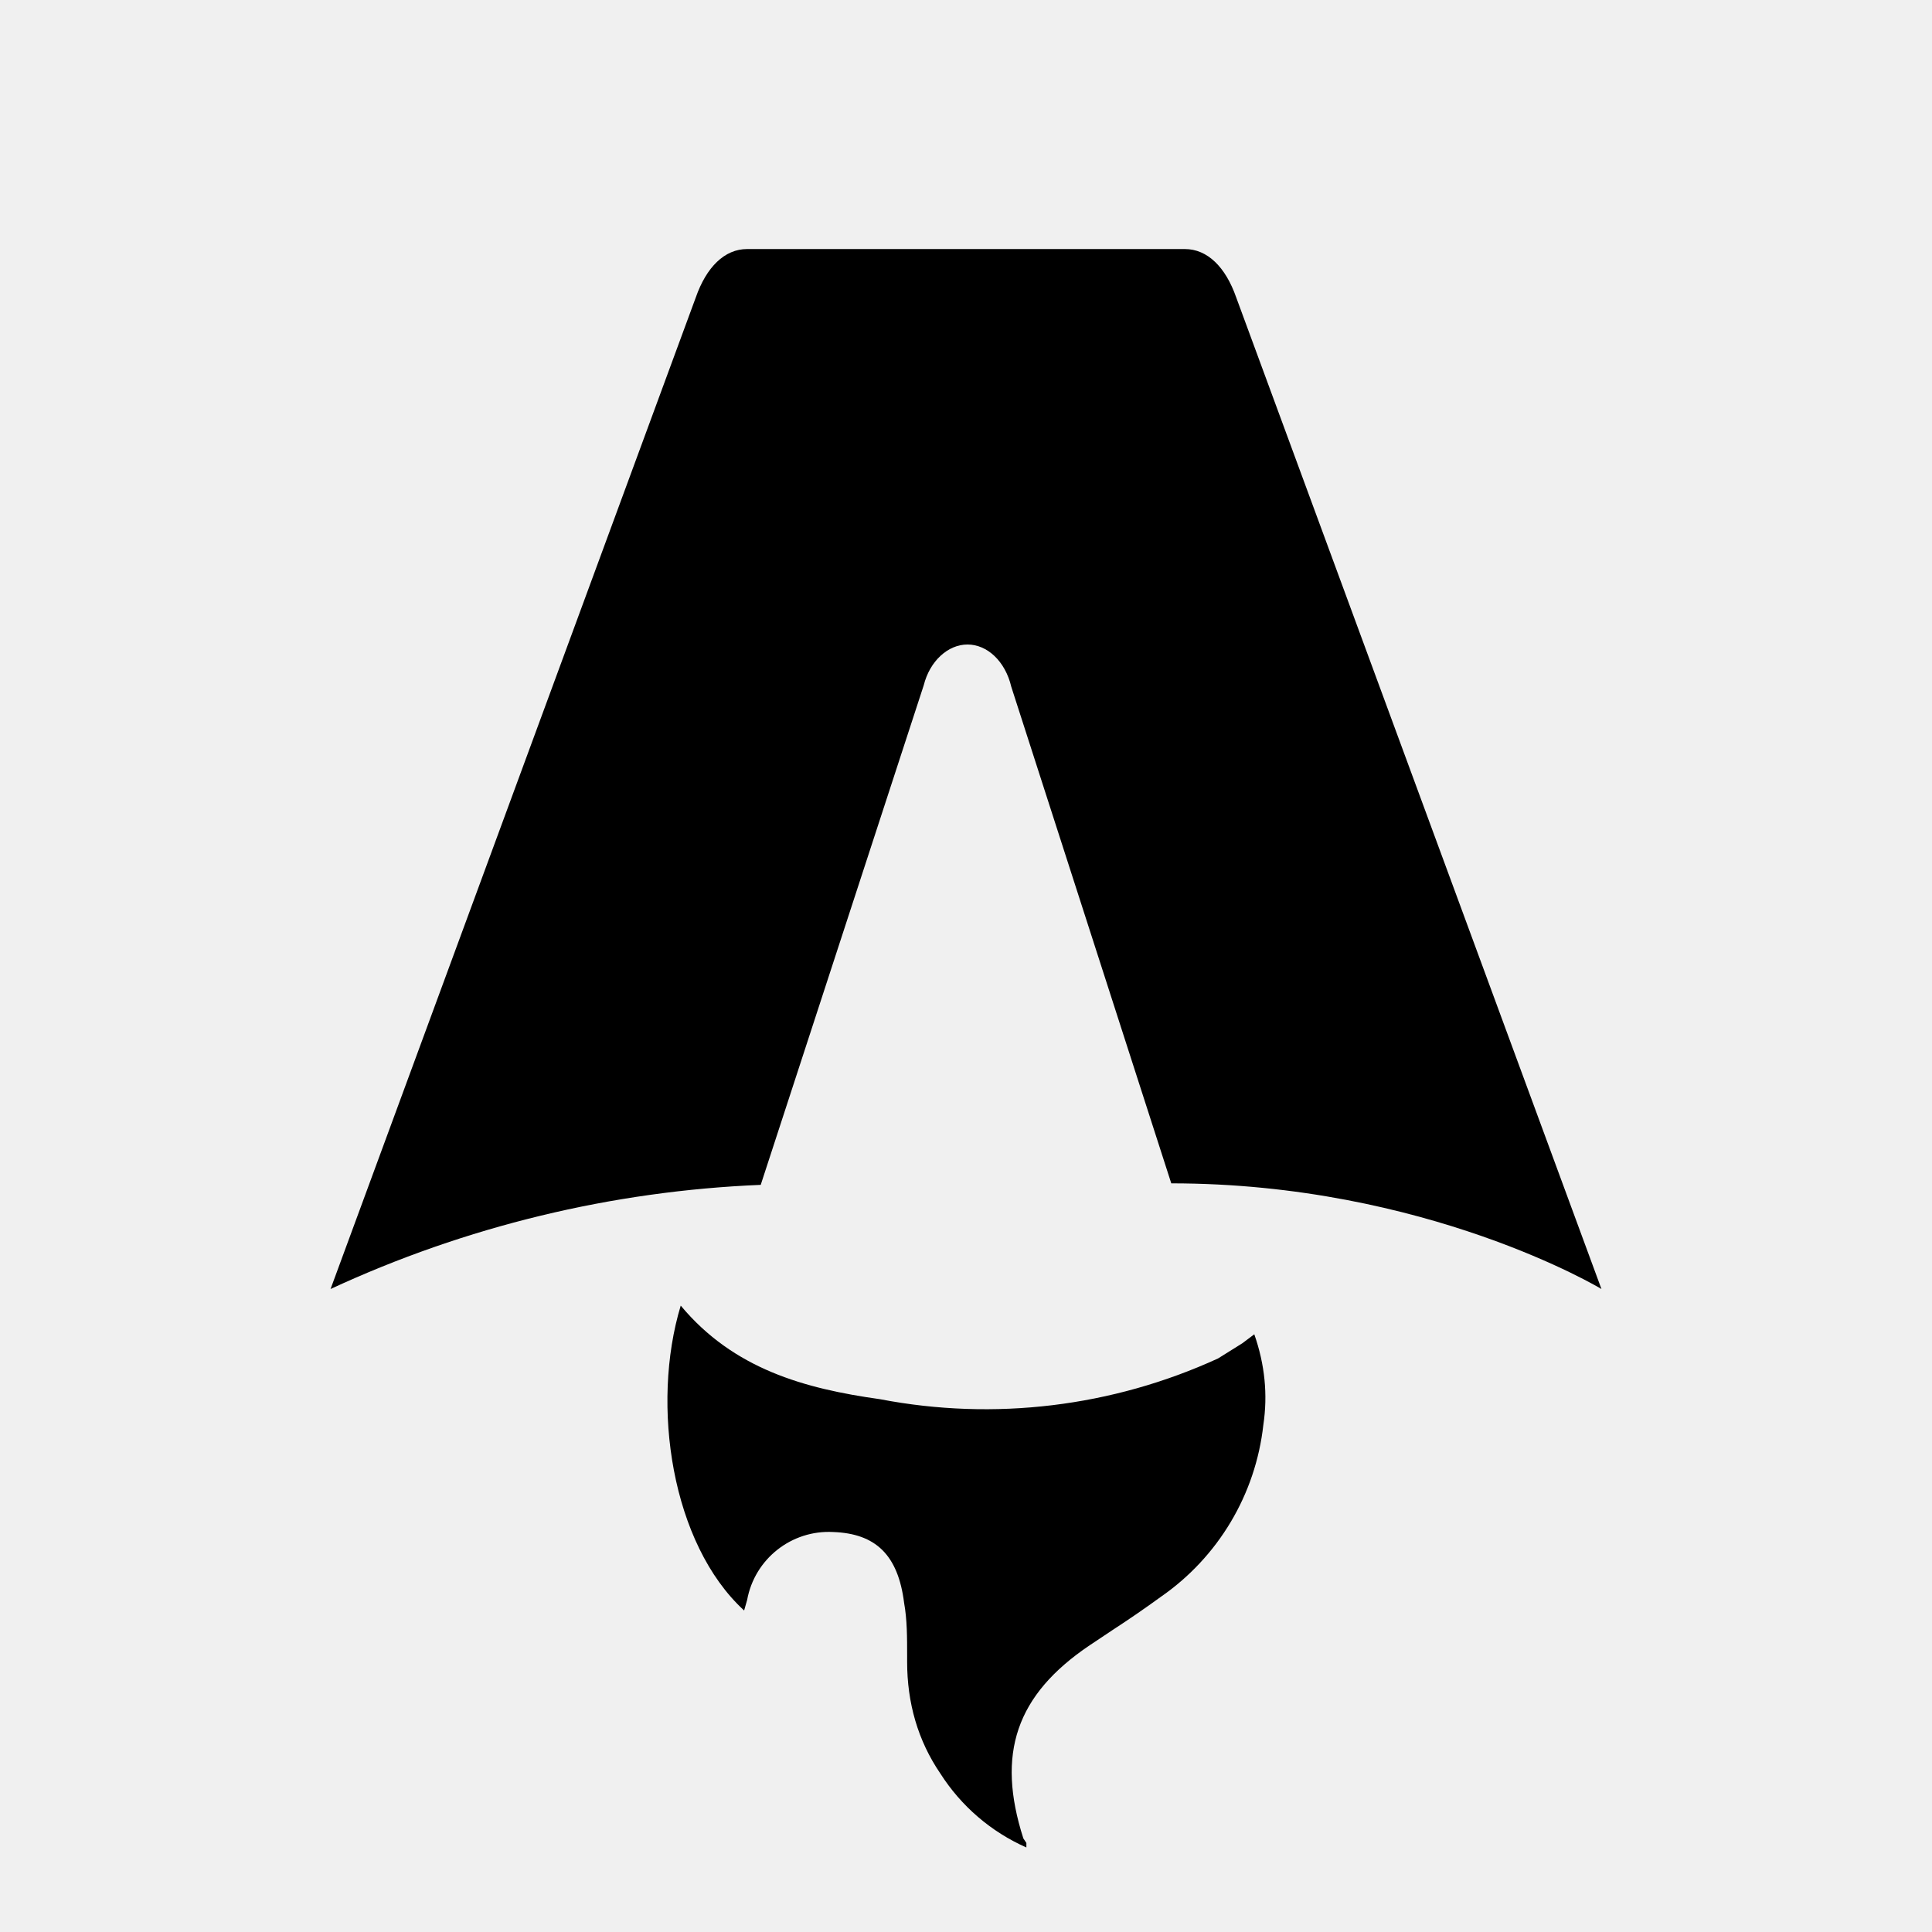
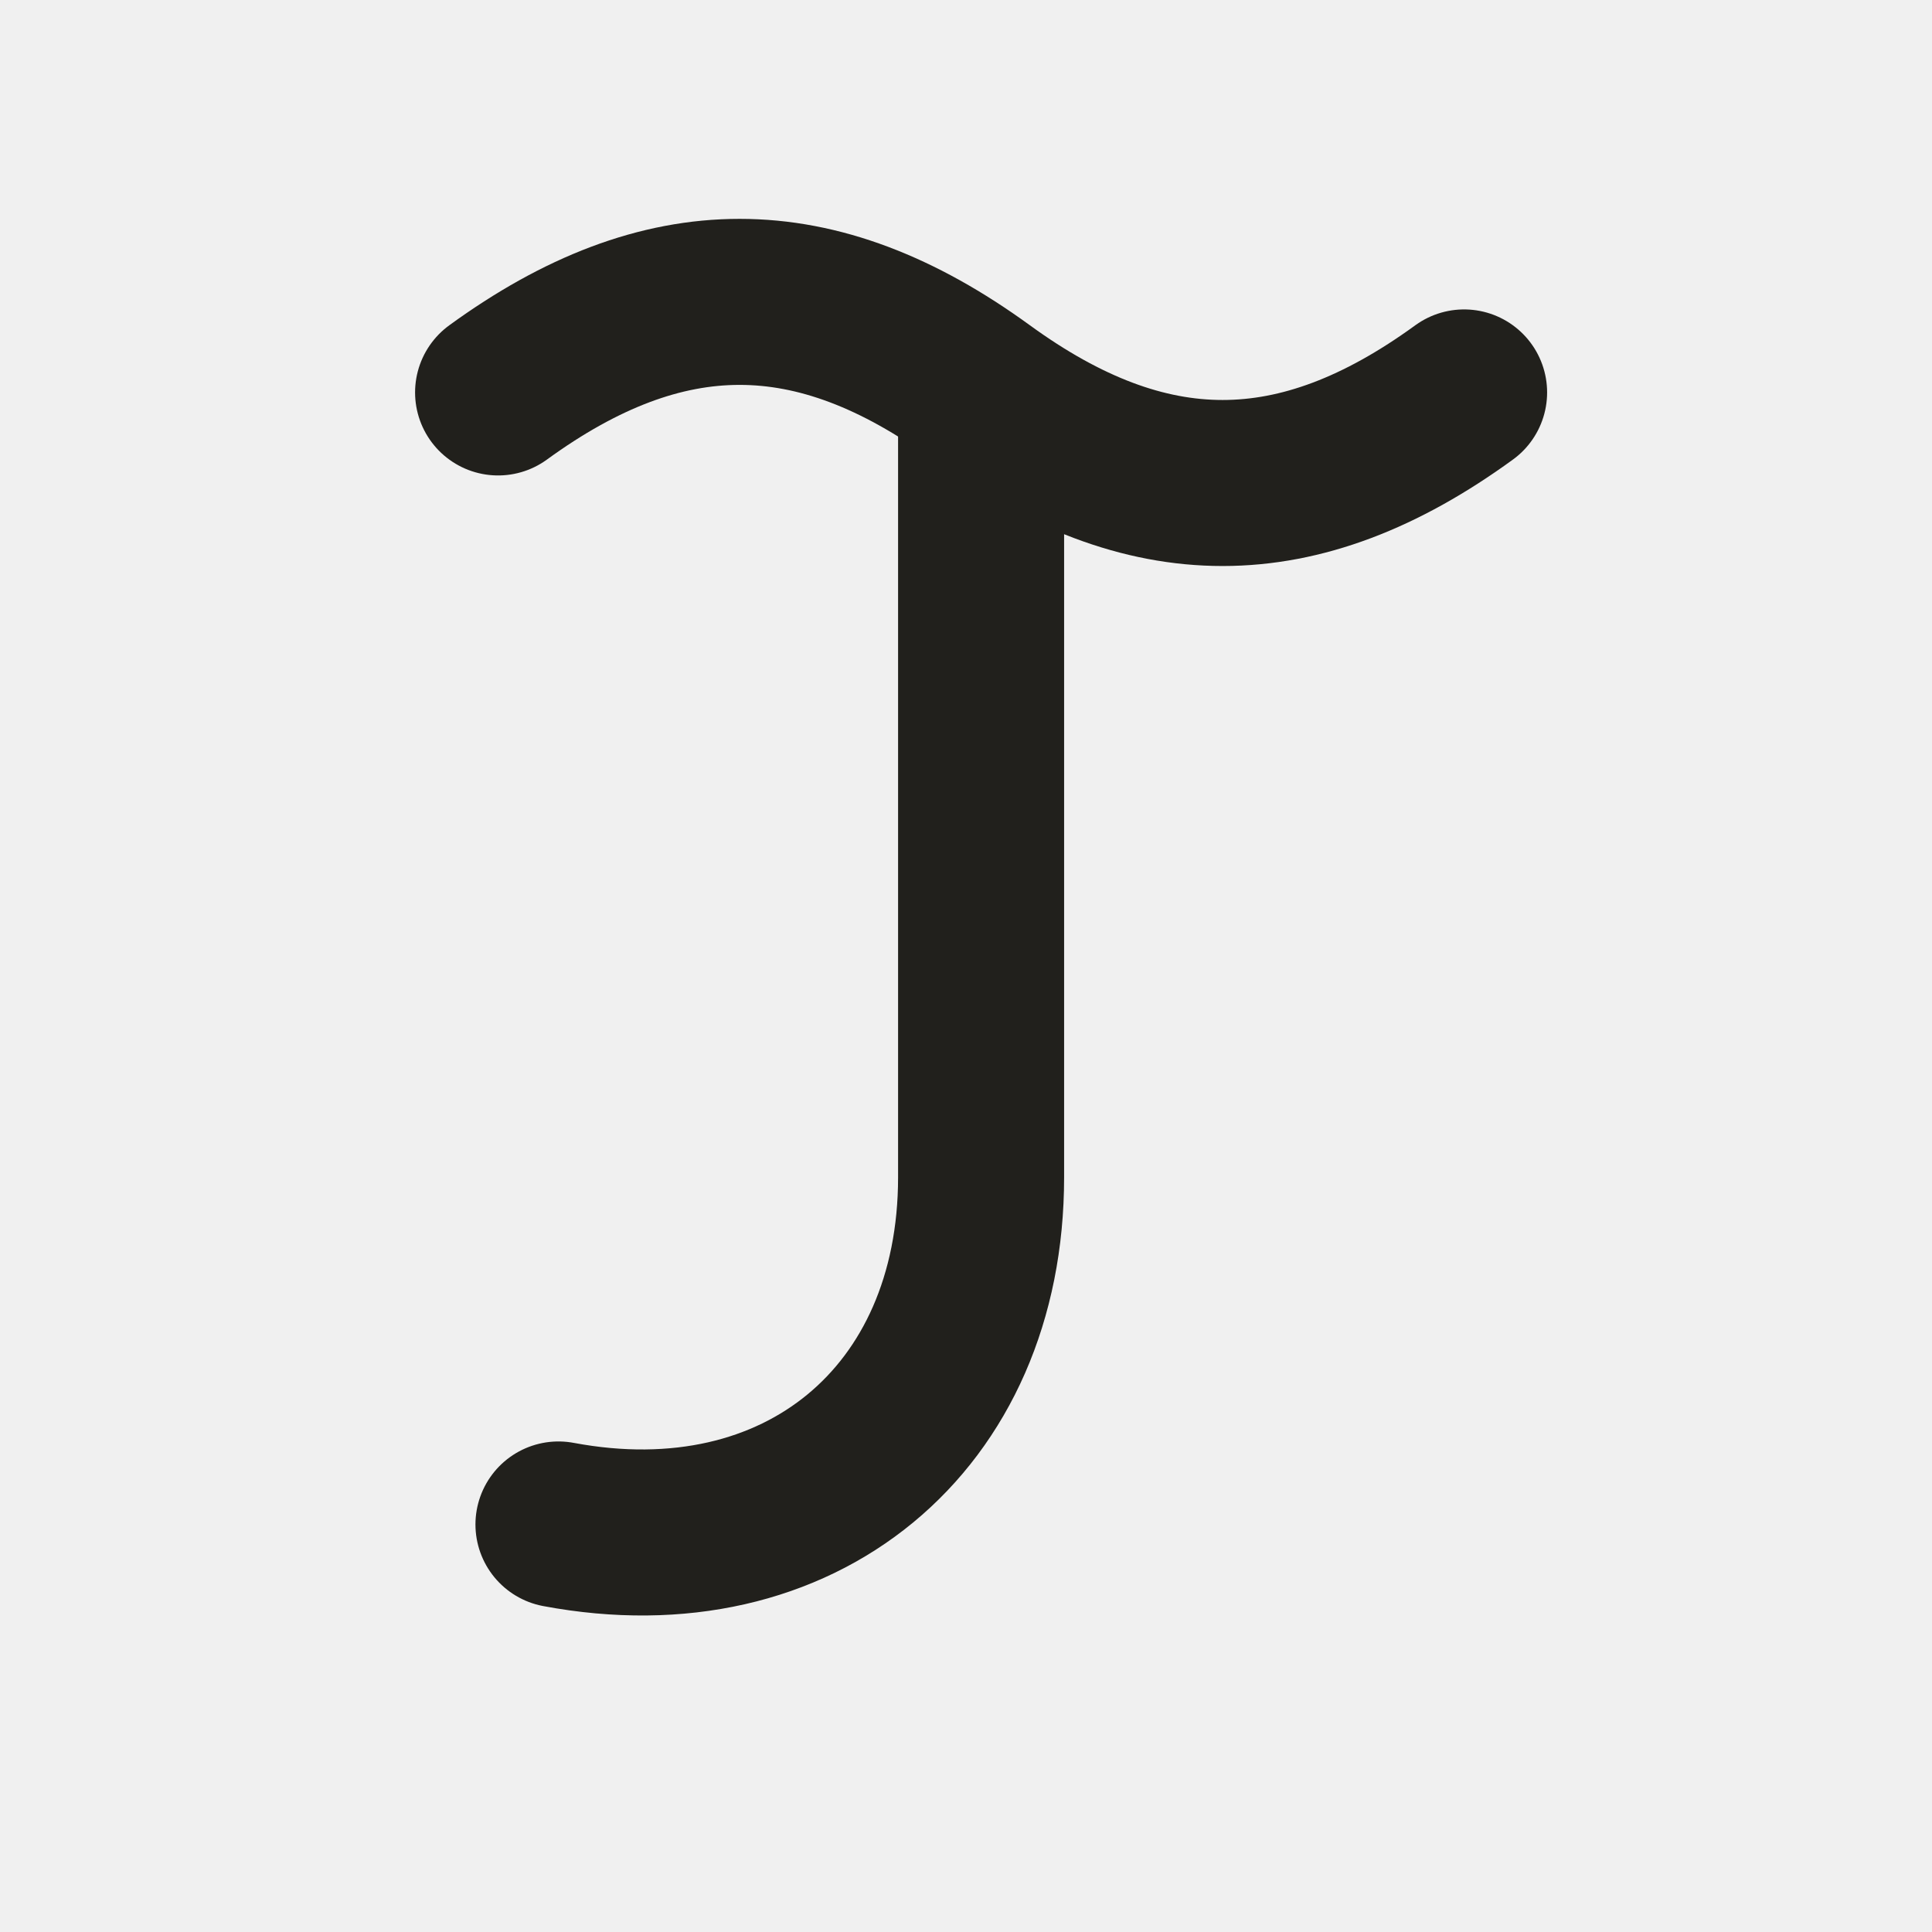
<svg xmlns="http://www.w3.org/2000/svg" fill="none" viewBox="0 0 128 128">
-   <path d="M50.4 78.5a75.1 75.1 0 0 0-28.5 6.9l24.2-65.7c.7-2 1.9-3.2 3.4-3.2h29c1.5 0 2.7 1.2 3.4 3.2l24.2 65.7s-11.6-7-28.5-7L67 45.5c-.4-1.7-1.6-2.8-2.9-2.8-1.3 0-2.5 1.1-2.9 2.7L50.4 78.5Zm-1.1 28.2Zm-4.2-20.2c-2 6.6-.6 15.8 4.2 20.2a17.5 17.5 0 0 1 .2-.7 5.5 5.5 0 0 1 5.7-4.5c2.8.1 4.3 1.5 4.7 4.7.2 1.1.2 2.3.2 3.5v.4c0 2.7.7 5.2 2.2 7.4a13 13 0 0 0 5.7 4.9v-.3l-.2-.3c-1.8-5.6-.5-9.5 4.4-12.8l1.5-1a73 73 0 0 0 3.2-2.2 16 16 0 0 0 6.8-11.4c.3-2 .1-4-.6-6l-.8.6-1.6 1a37 37 0 0 1-22.4 2.7c-5-.7-9.7-2-13.2-6.2Z" />
+   <path d="M33 26c11-8 21-8 32 0s21 8 32 0" />
+   <path d="M65 28v50c0 16-12 26-28 23" stroke-width="14" />
  <style>
-         path { fill: #000; }
-         @media (prefers-color-scheme: dark) {
-             path { fill: #FFF; }
-         }
-     </style>
+     path {
+       fill: none;
+       stroke: #21201c;
+       stroke-width: 11;
+       stroke-linecap: round;
+       stroke-linejoin: round;
+     }
+     @media (prefers-color-scheme: dark) {
+       path { stroke: #eeeeec; }
+     }
+   </style>
</svg>
